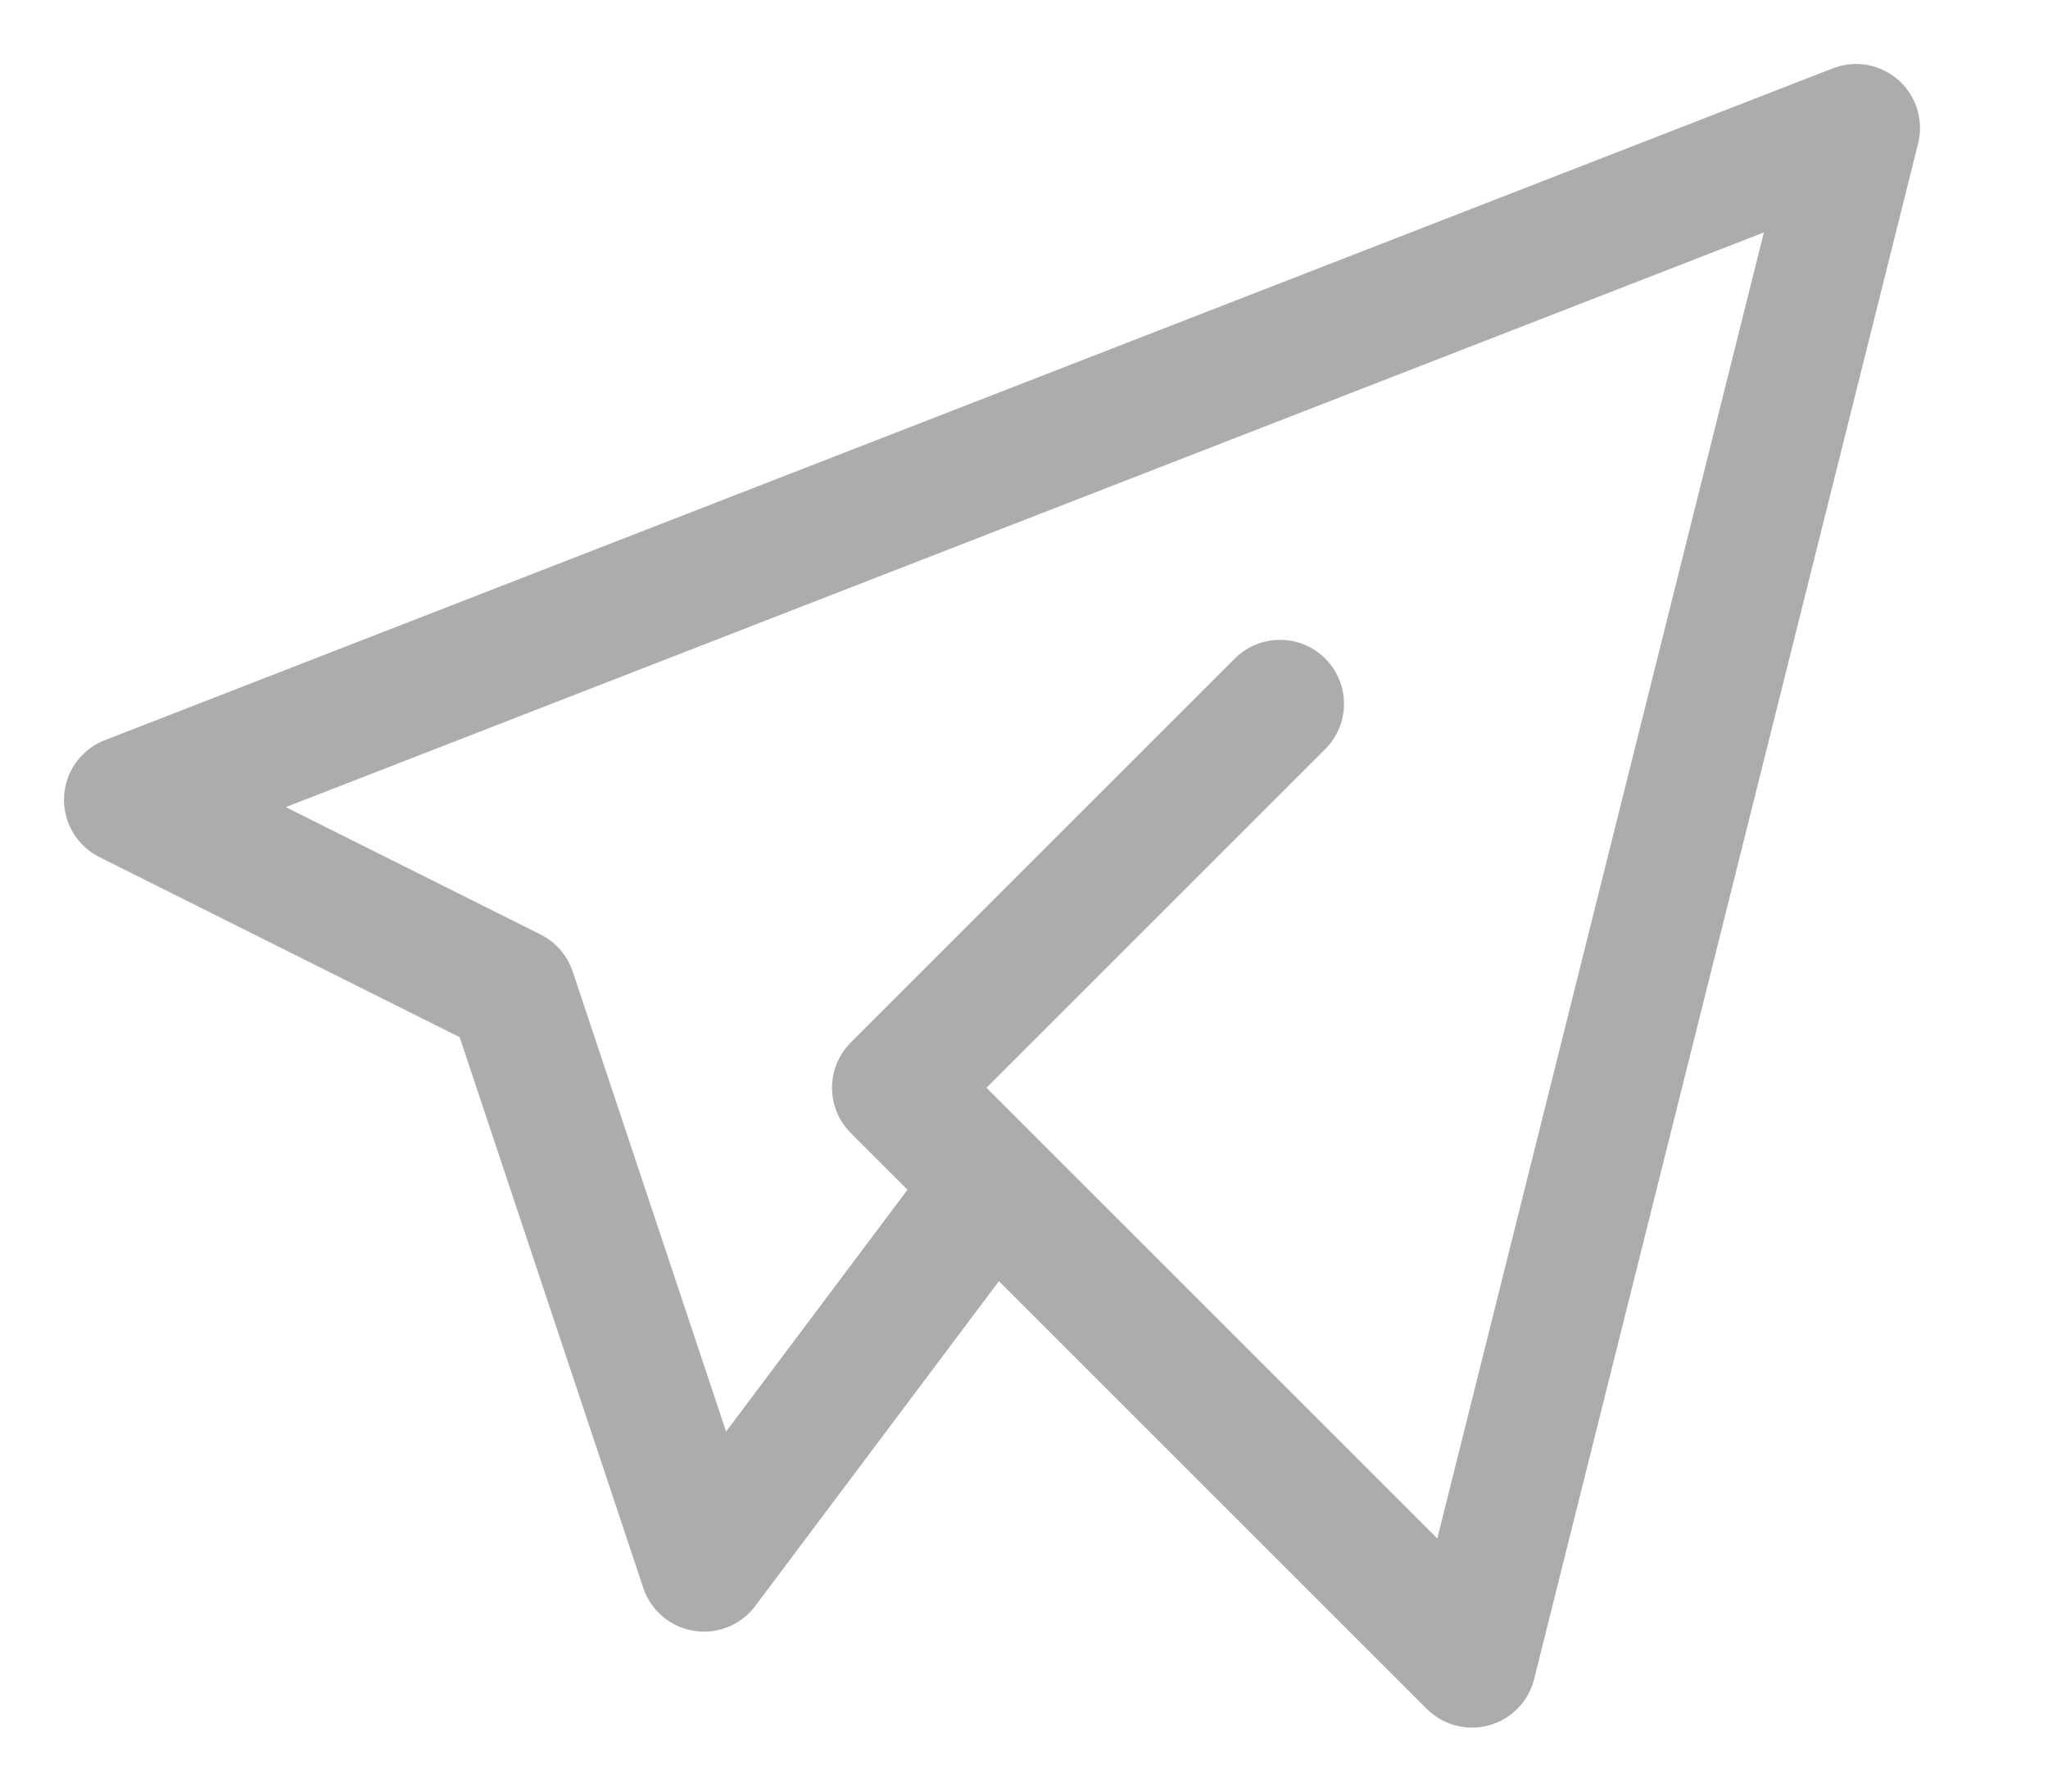
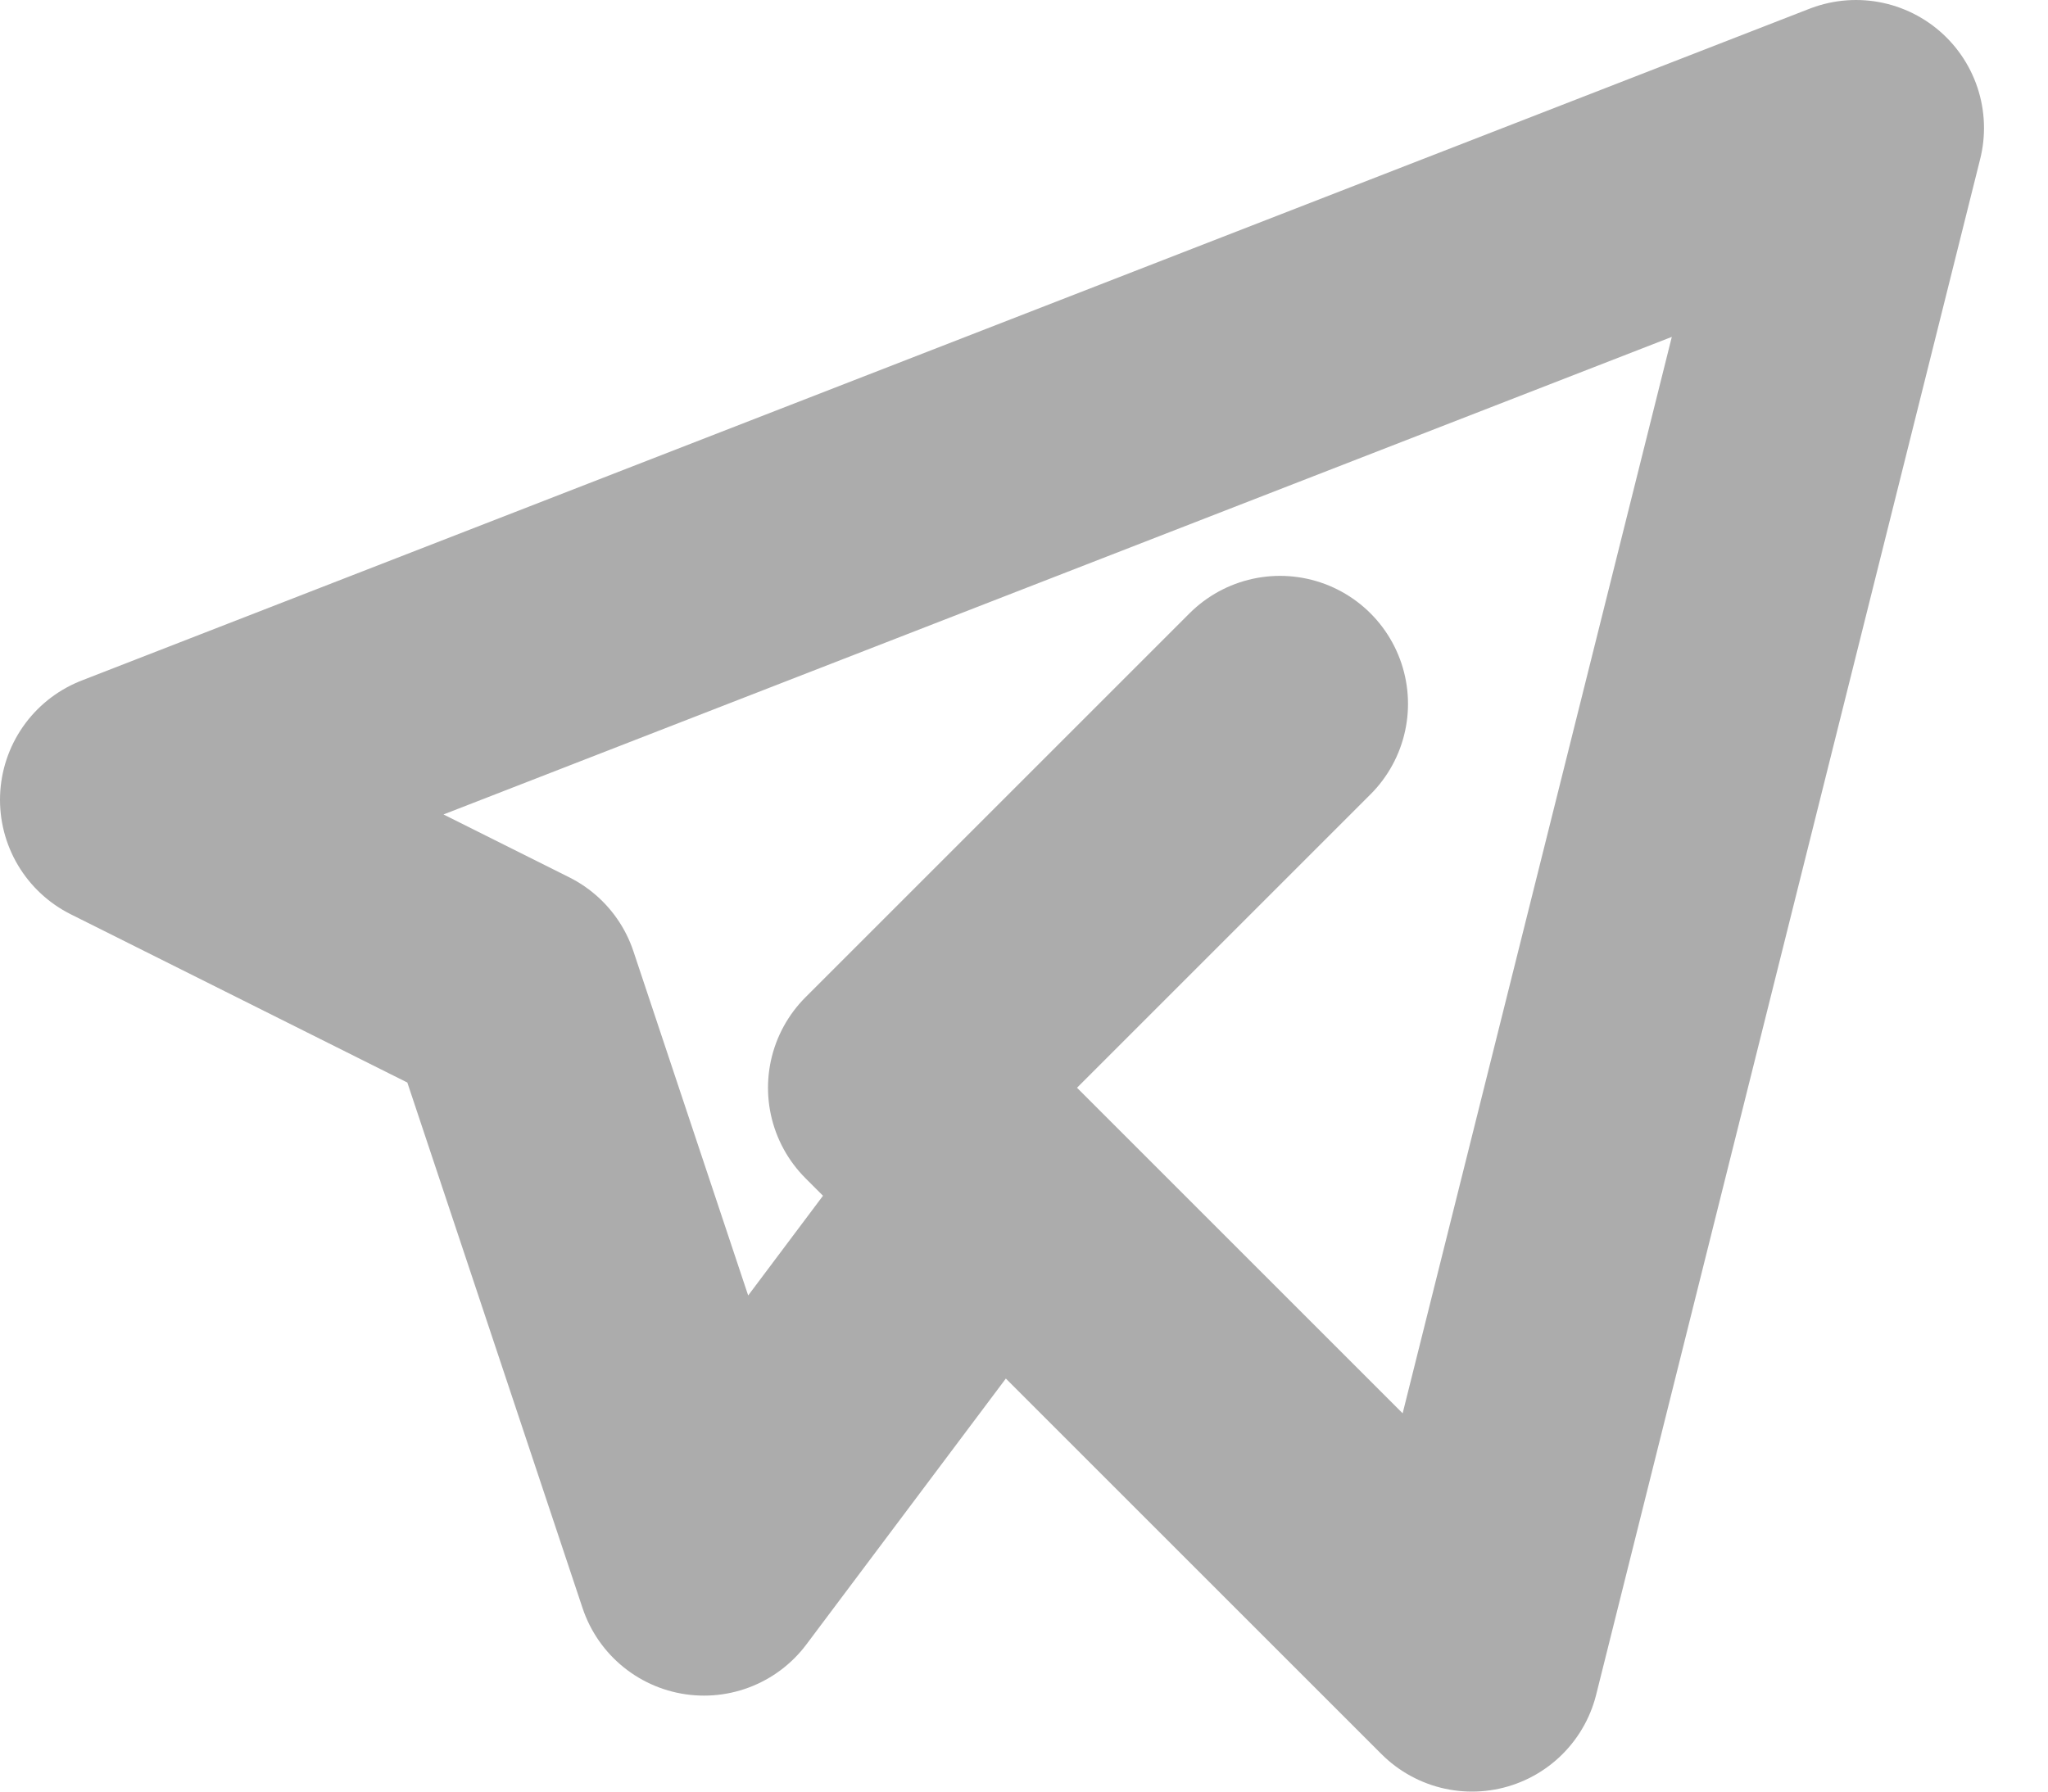
<svg xmlns="http://www.w3.org/2000/svg" width="16" height="14" viewBox="0 0 16 14" fill="none">
-   <path d="M10 5.5L7 8.5L11.5 13L14.5 1L1 6.25L4 7.75L5.5 12.25L7.75 9.25" stroke="#ACACAC" stroke-width="1" stroke-linecap="round" stroke-linejoin="round" />
+   <path d="M10 5.5L7 8.5L11.5 13L14.5 1L1 6.25L4 7.75L5.5 12.25L7.75 9.25" stroke="#ACACAC" stroke-width="2" stroke-linecap="round" stroke-linejoin="round" />
</svg>
